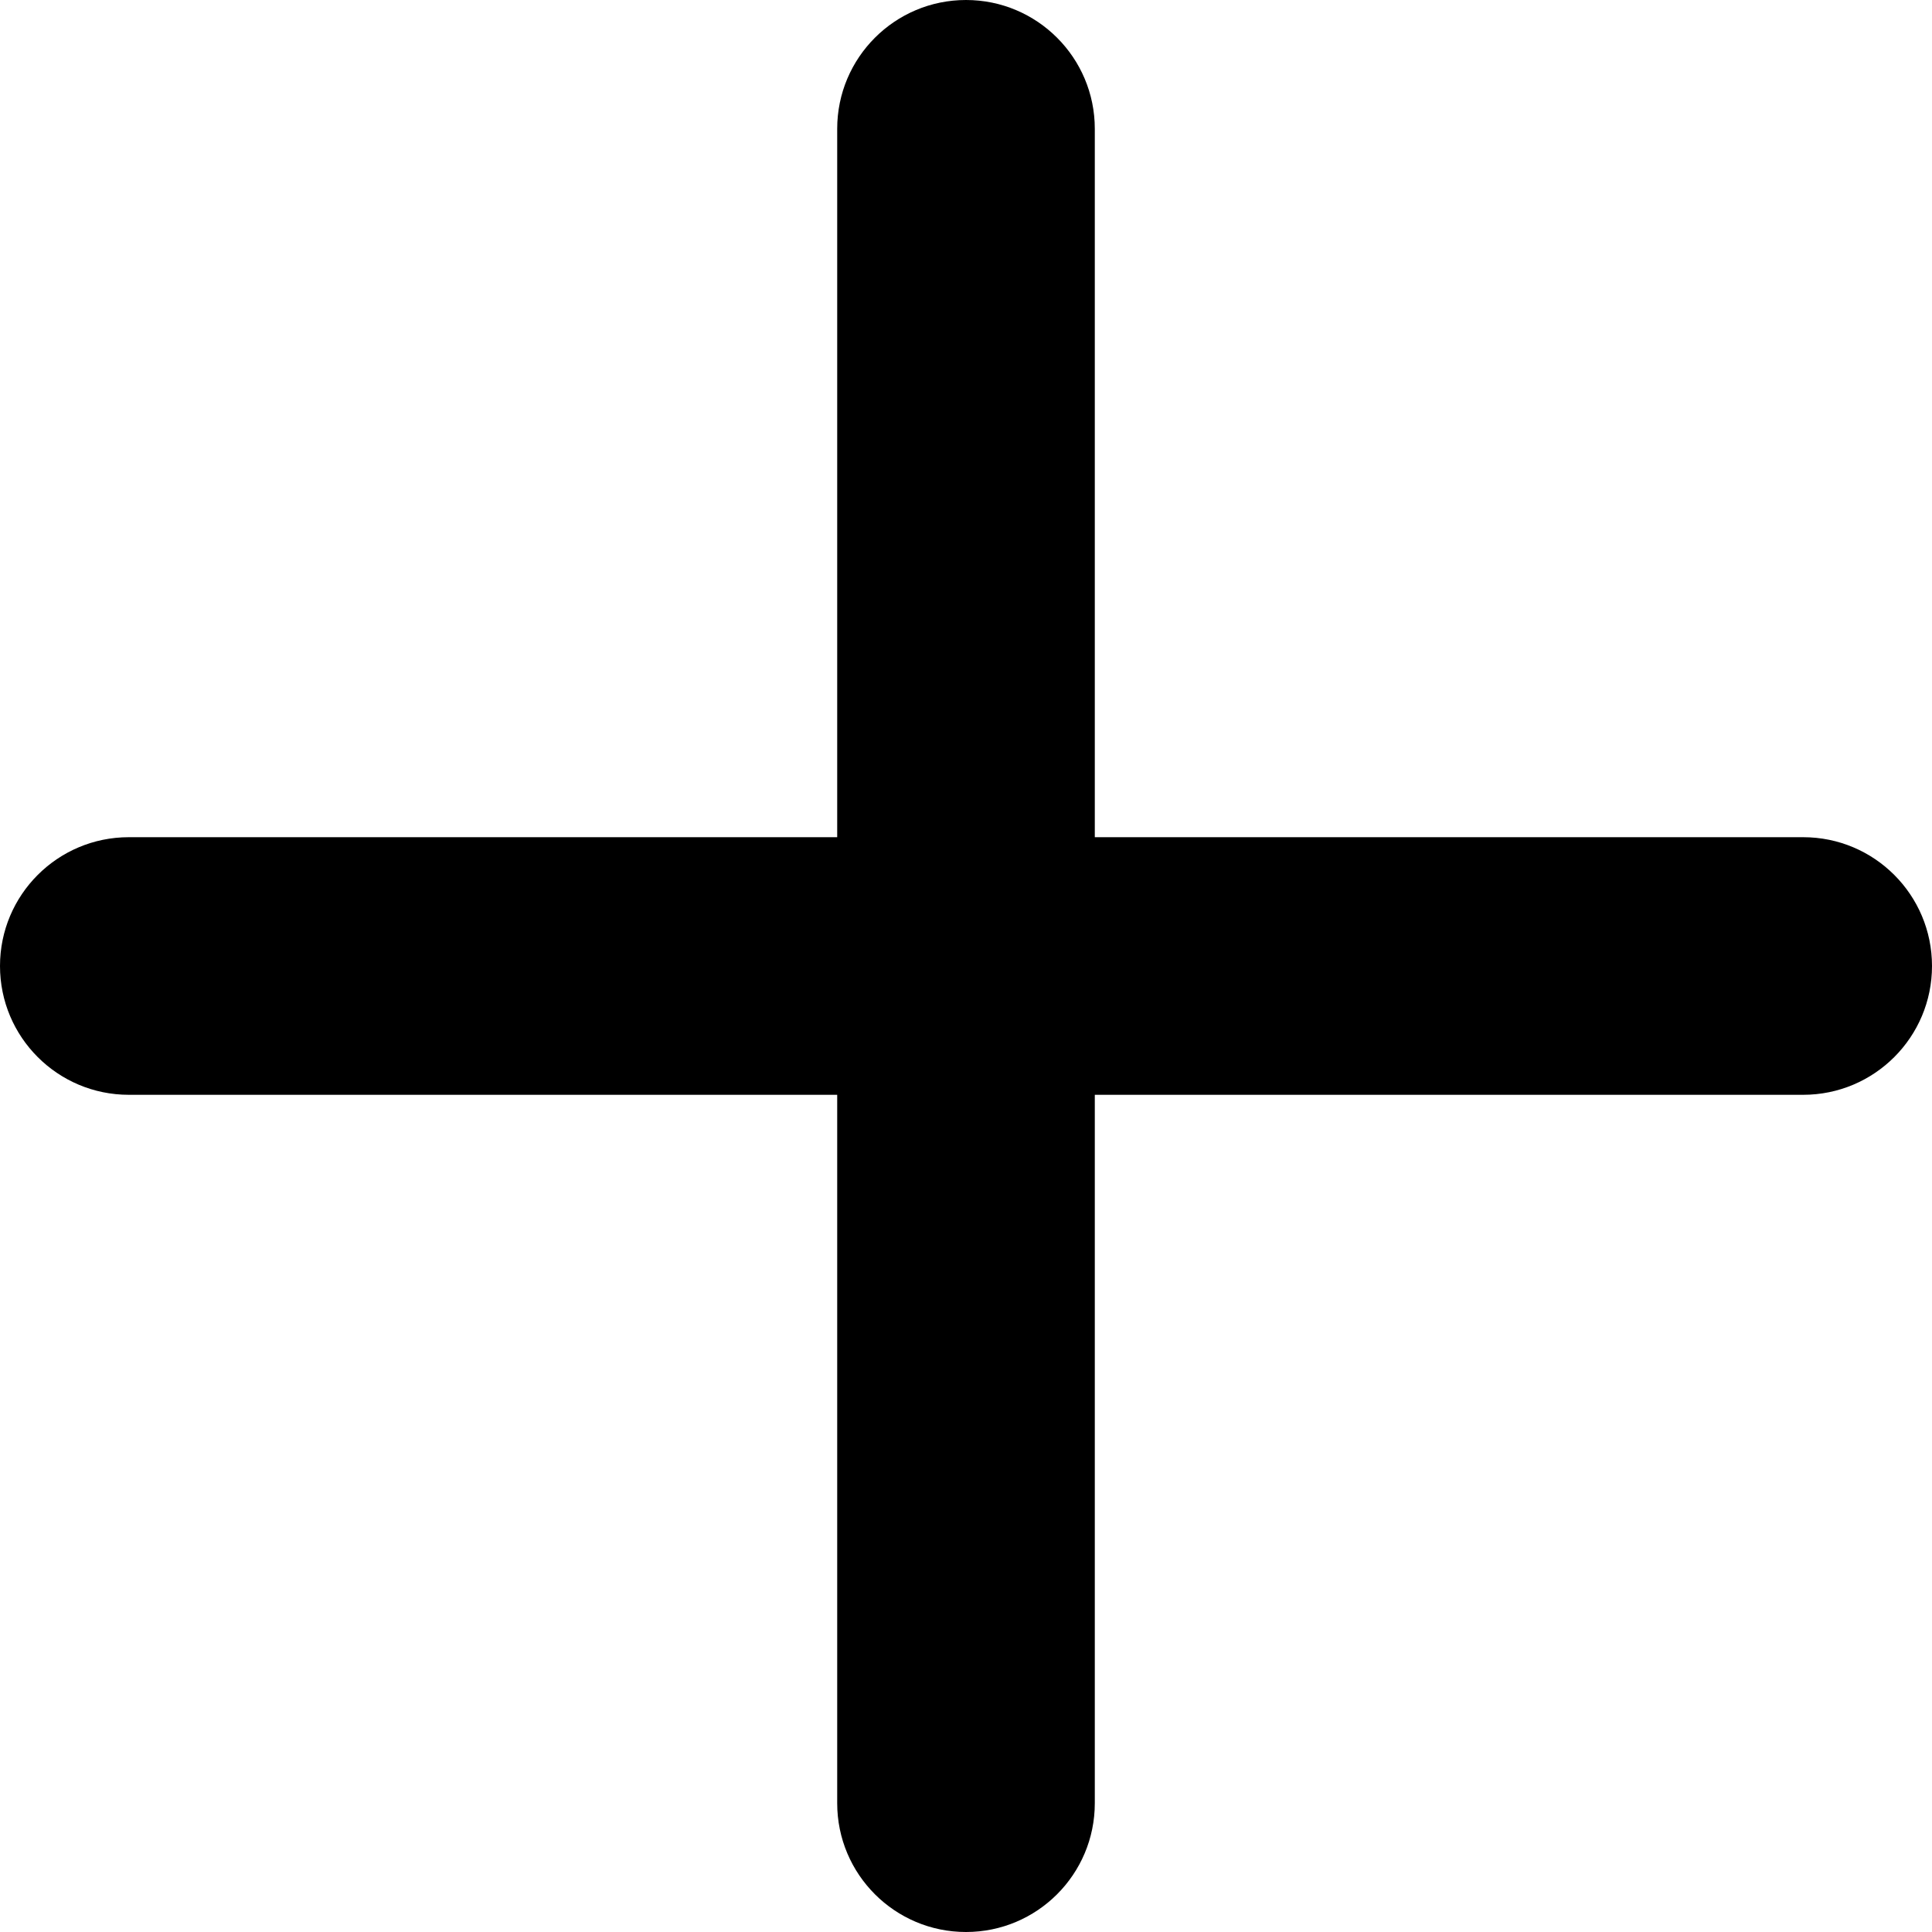
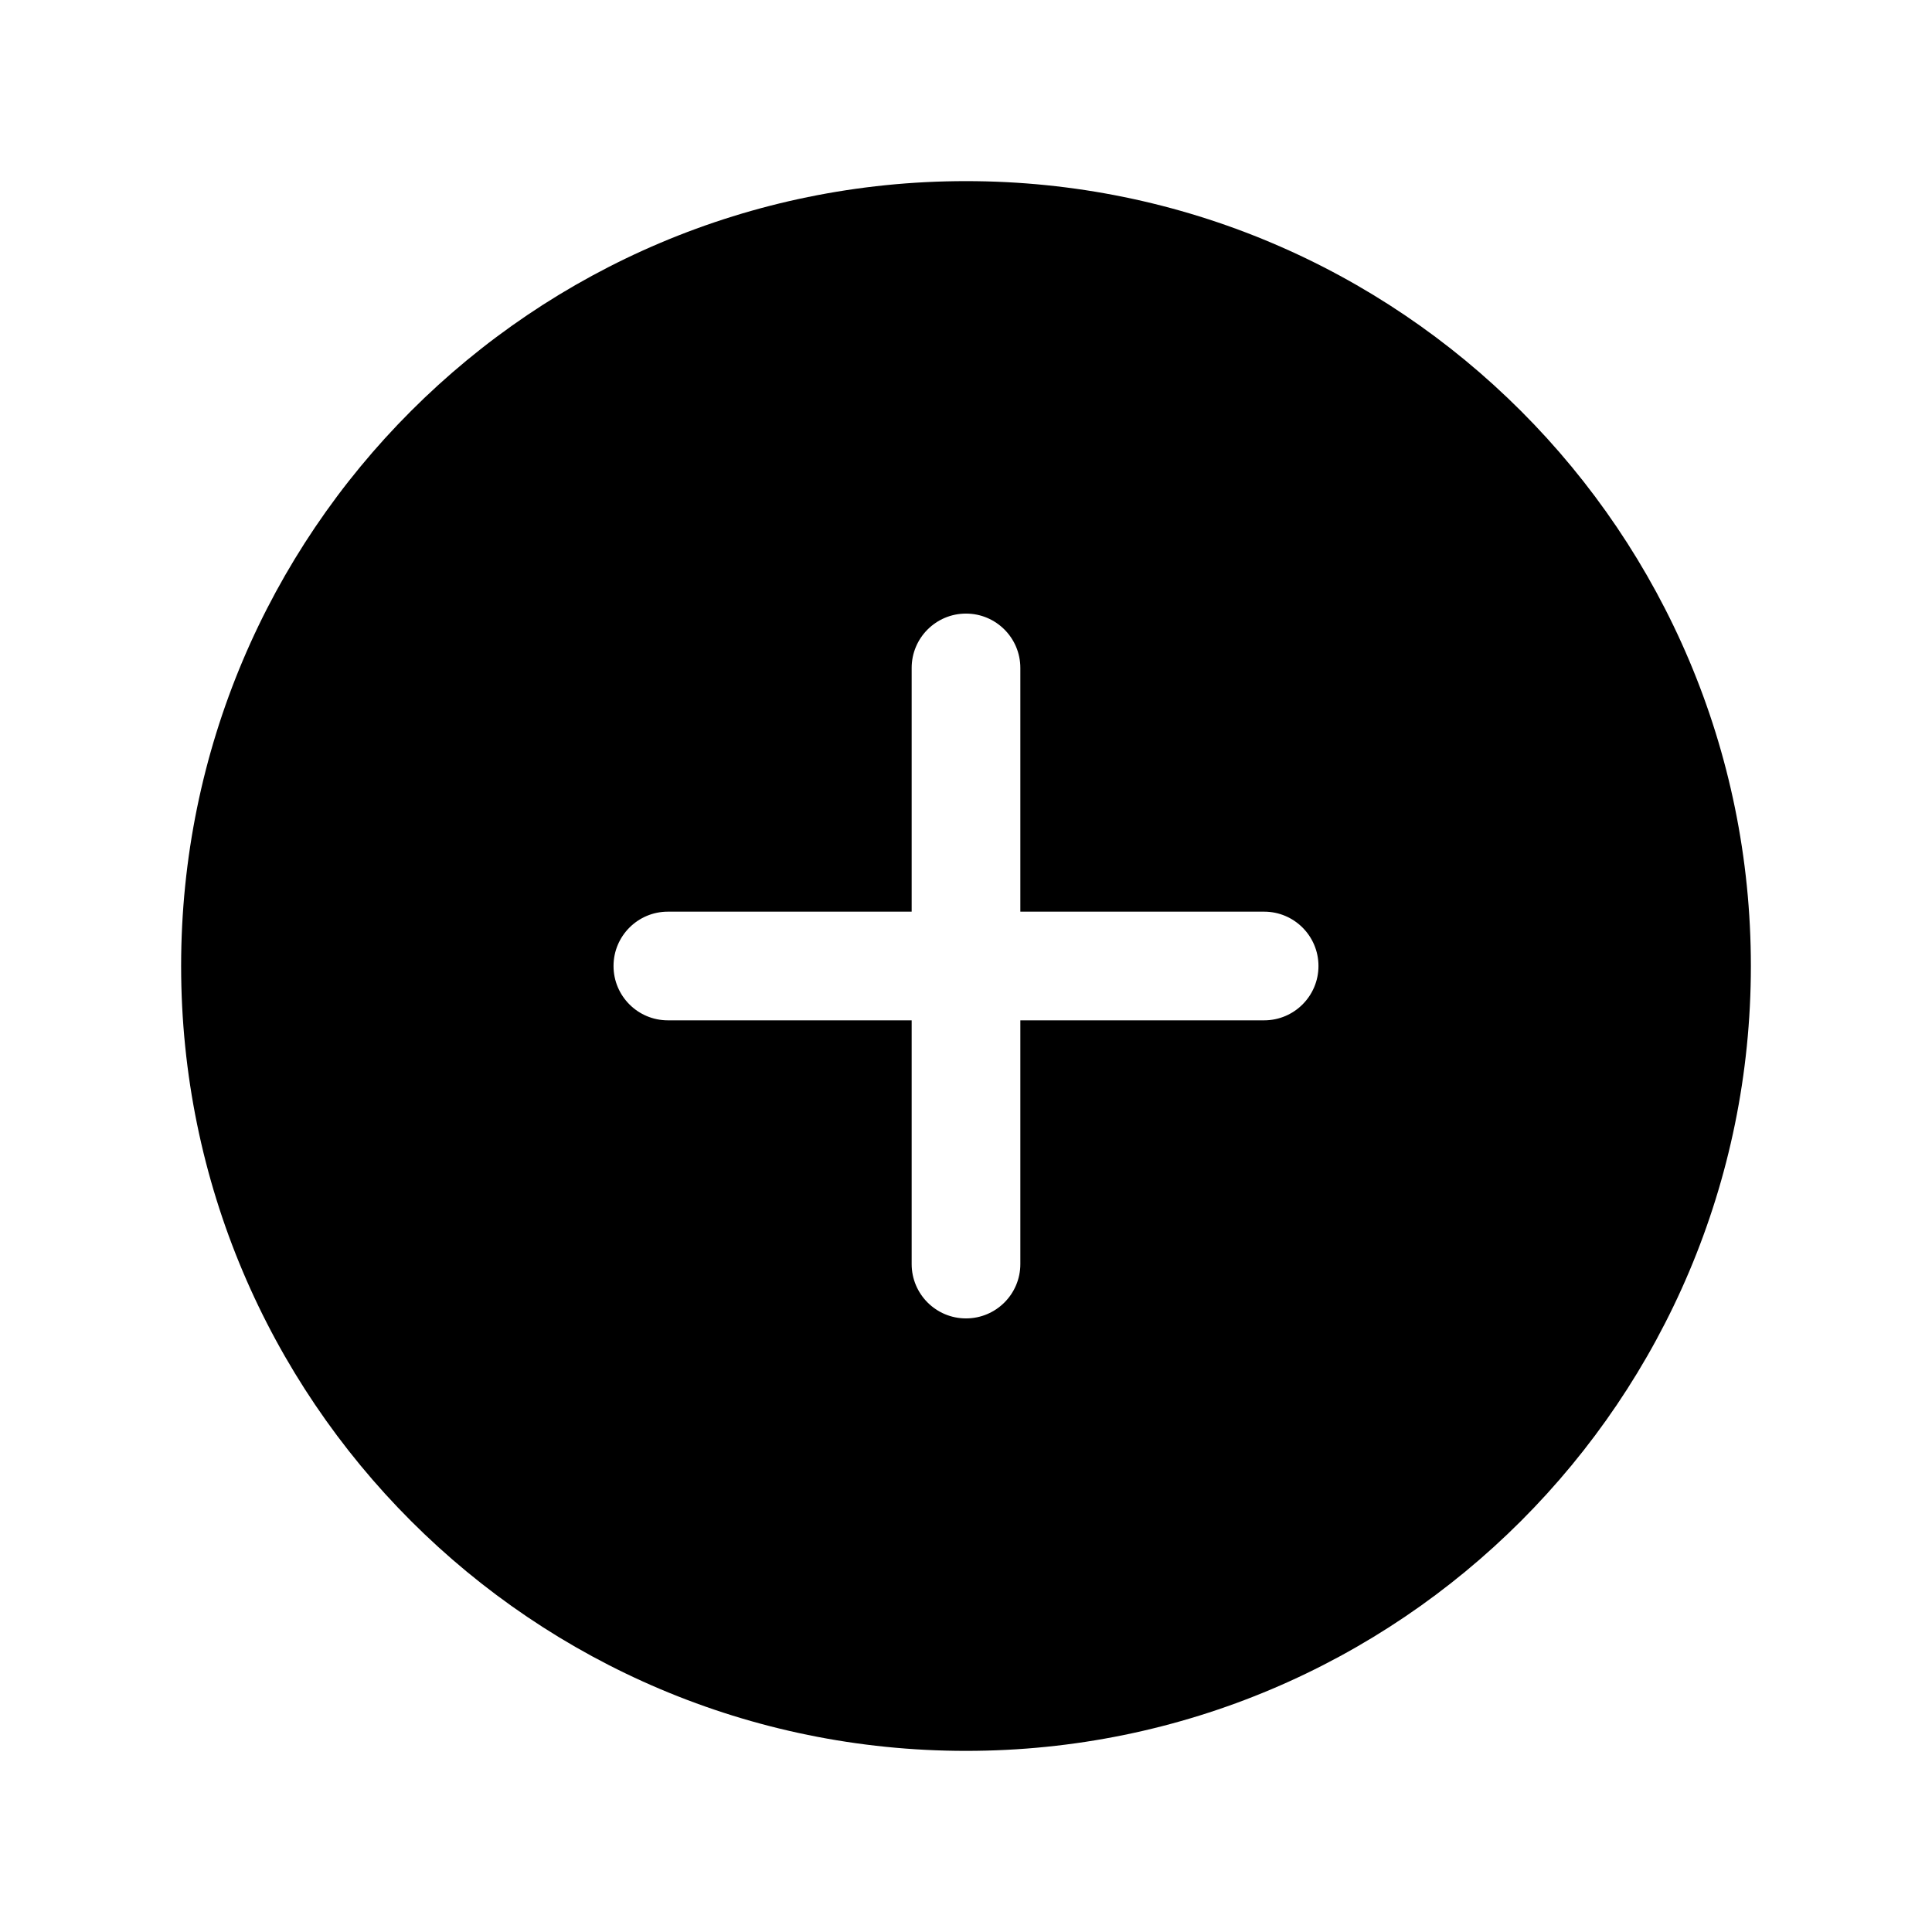
- <svg xmlns="http://www.w3.org/2000/svg" width="30" height="30" viewBox="0 0 30 30" fill="none">
-   <rect x="13" width="4" height="30" rx="2" fill="black" />
-   <rect x="30" y="13" width="4" height="30" rx="2" transform="rotate(90 30 13)" fill="black" />
+ <svg xmlns="http://www.w3.org/2000/svg" width="32" height="32" viewBox="0 0 32 32" fill="none">
+   <path d="M16 3C8.82 3 3 8.82 3 16C3 23.18 8.82 29 16 29C23.18 29 29 23.18 29 16C29 8.82 23.18 3 16 3ZM20.938 16.9H16.9V20.937C16.9 21.434 16.497 21.837 16 21.837C15.503 21.837 15.1 21.434 15.1 20.937V16.9H11.062C10.565 16.9 10.162 16.497 10.162 16C10.162 15.503 10.565 15.1 11.062 15.1H15.1V11.063C15.1 10.566 15.503 10.163 16 10.163C16.497 10.163 16.9 10.566 16.9 11.063V15.1H20.938C21.435 15.1 21.838 15.503 21.838 16C21.838 16.497 21.435 16.9 20.938 16.9Z" fill="black" />
</svg>
